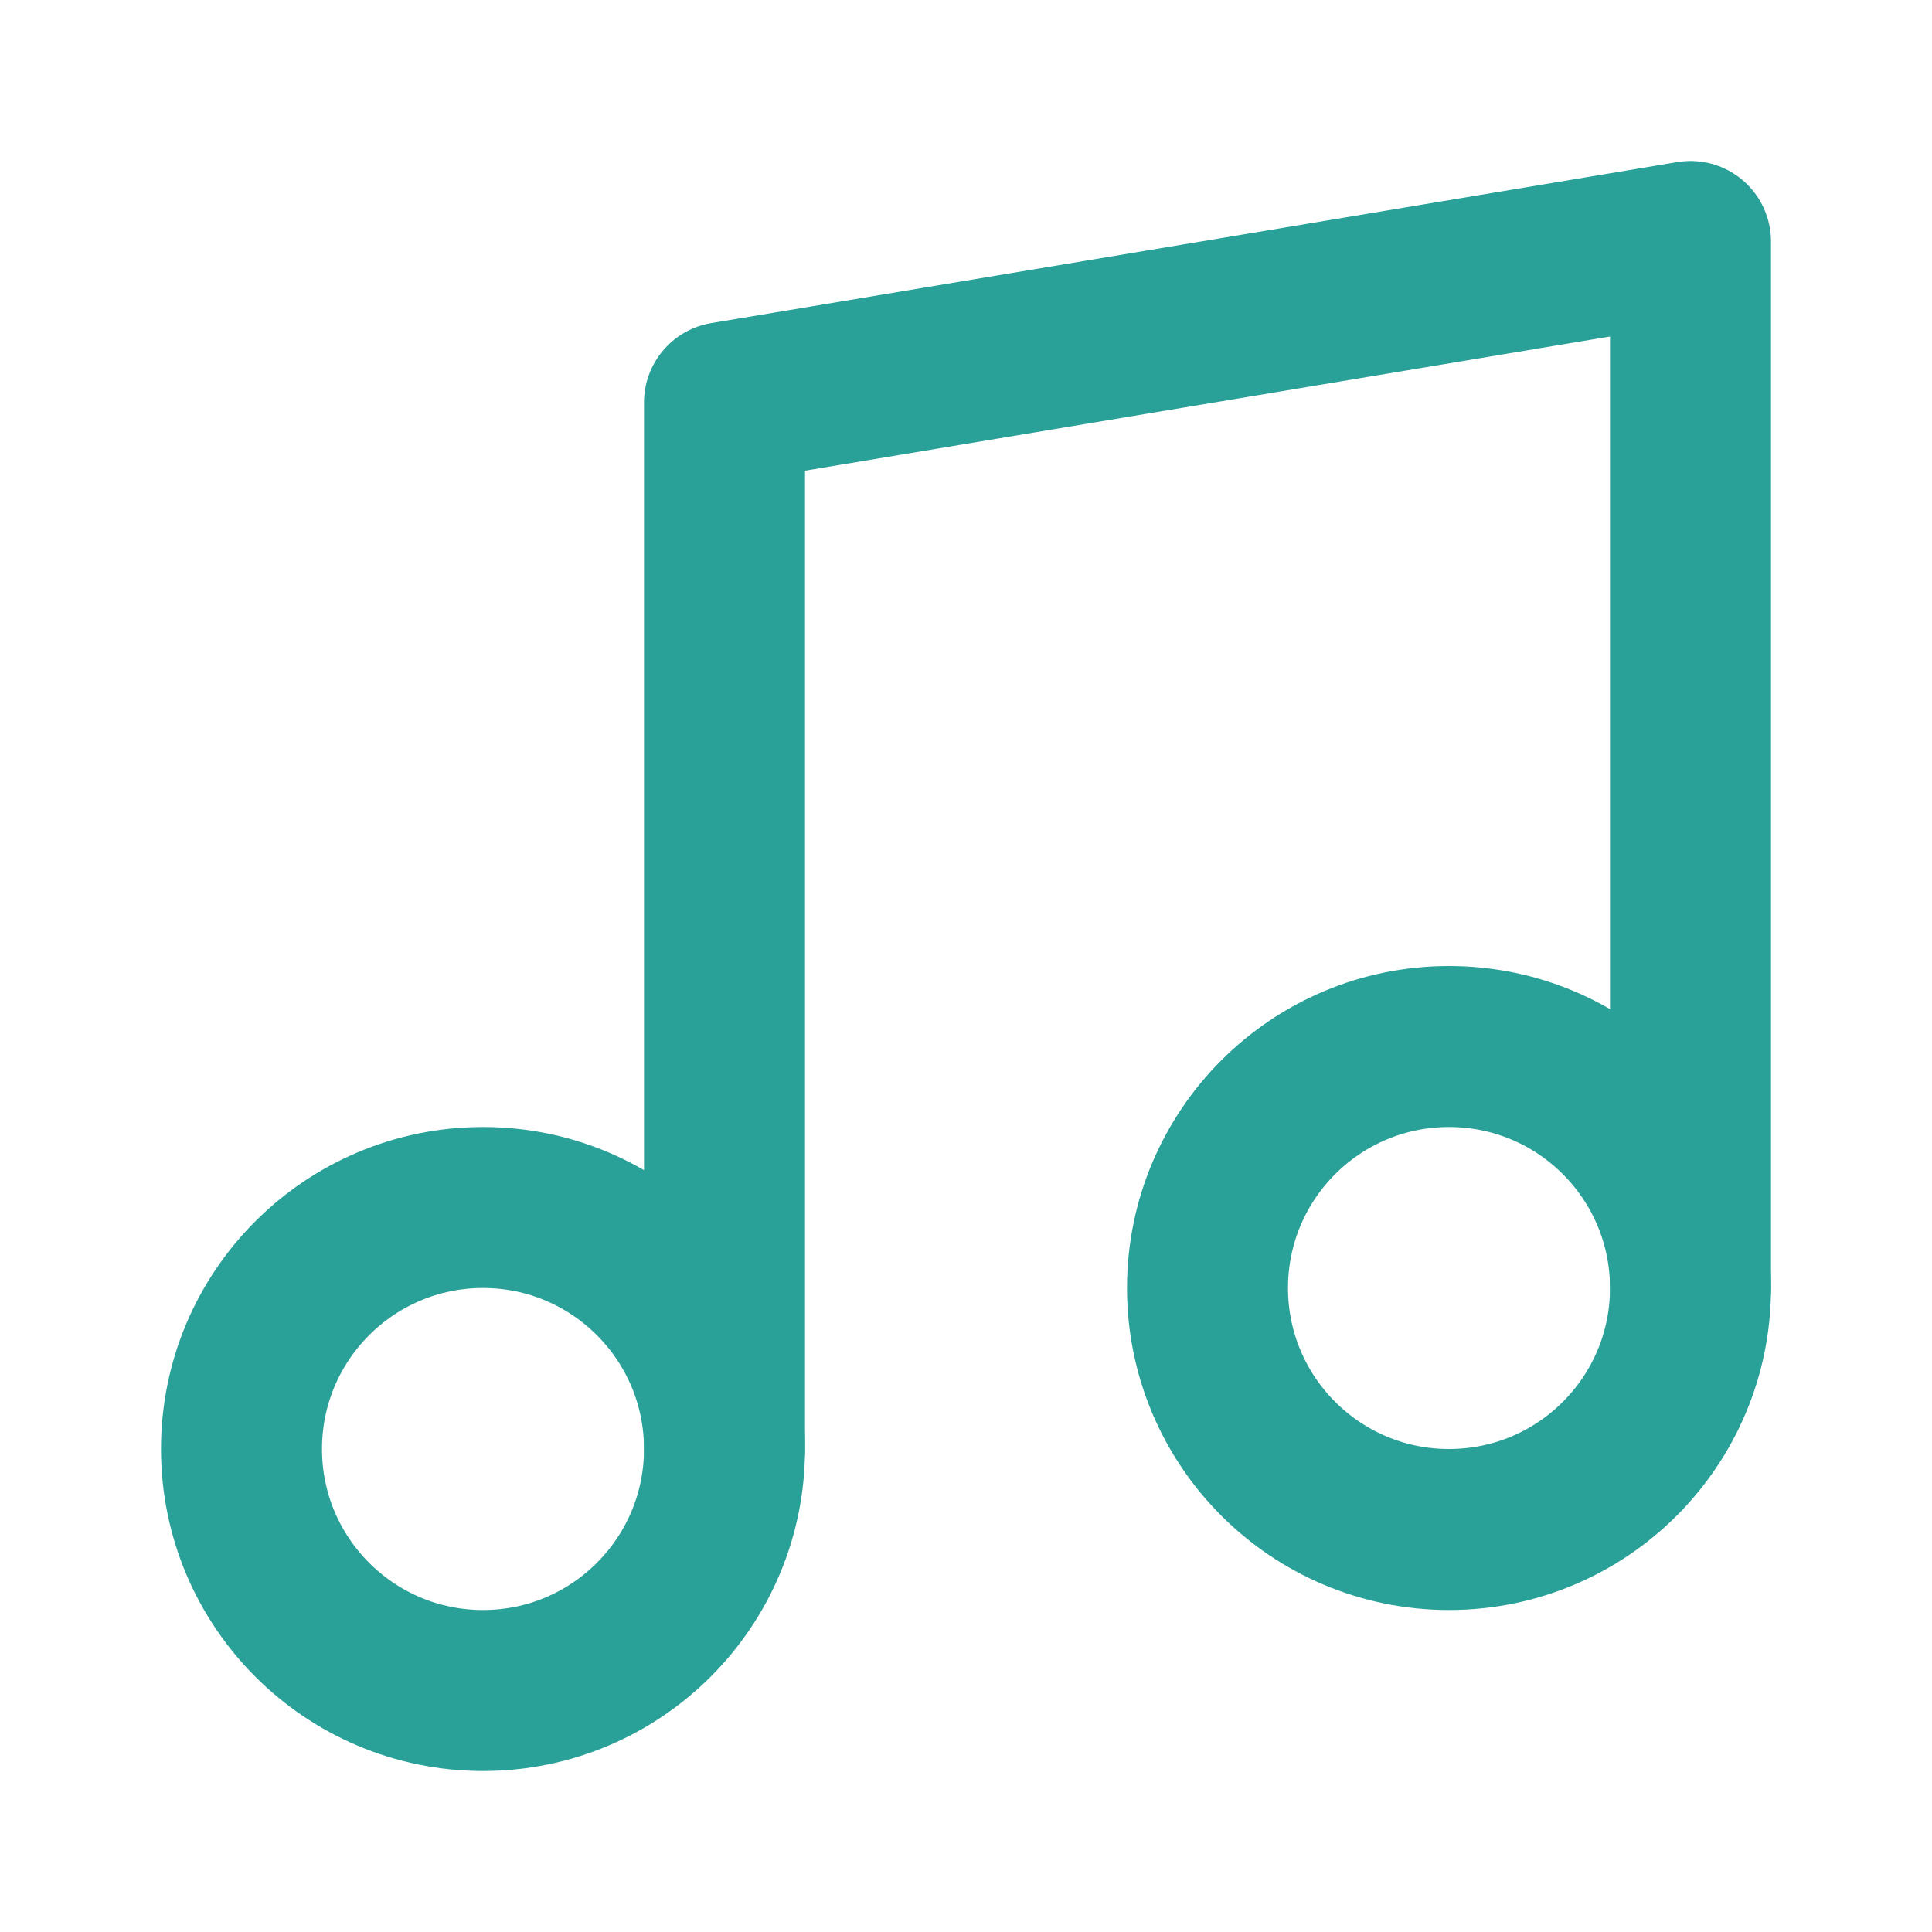
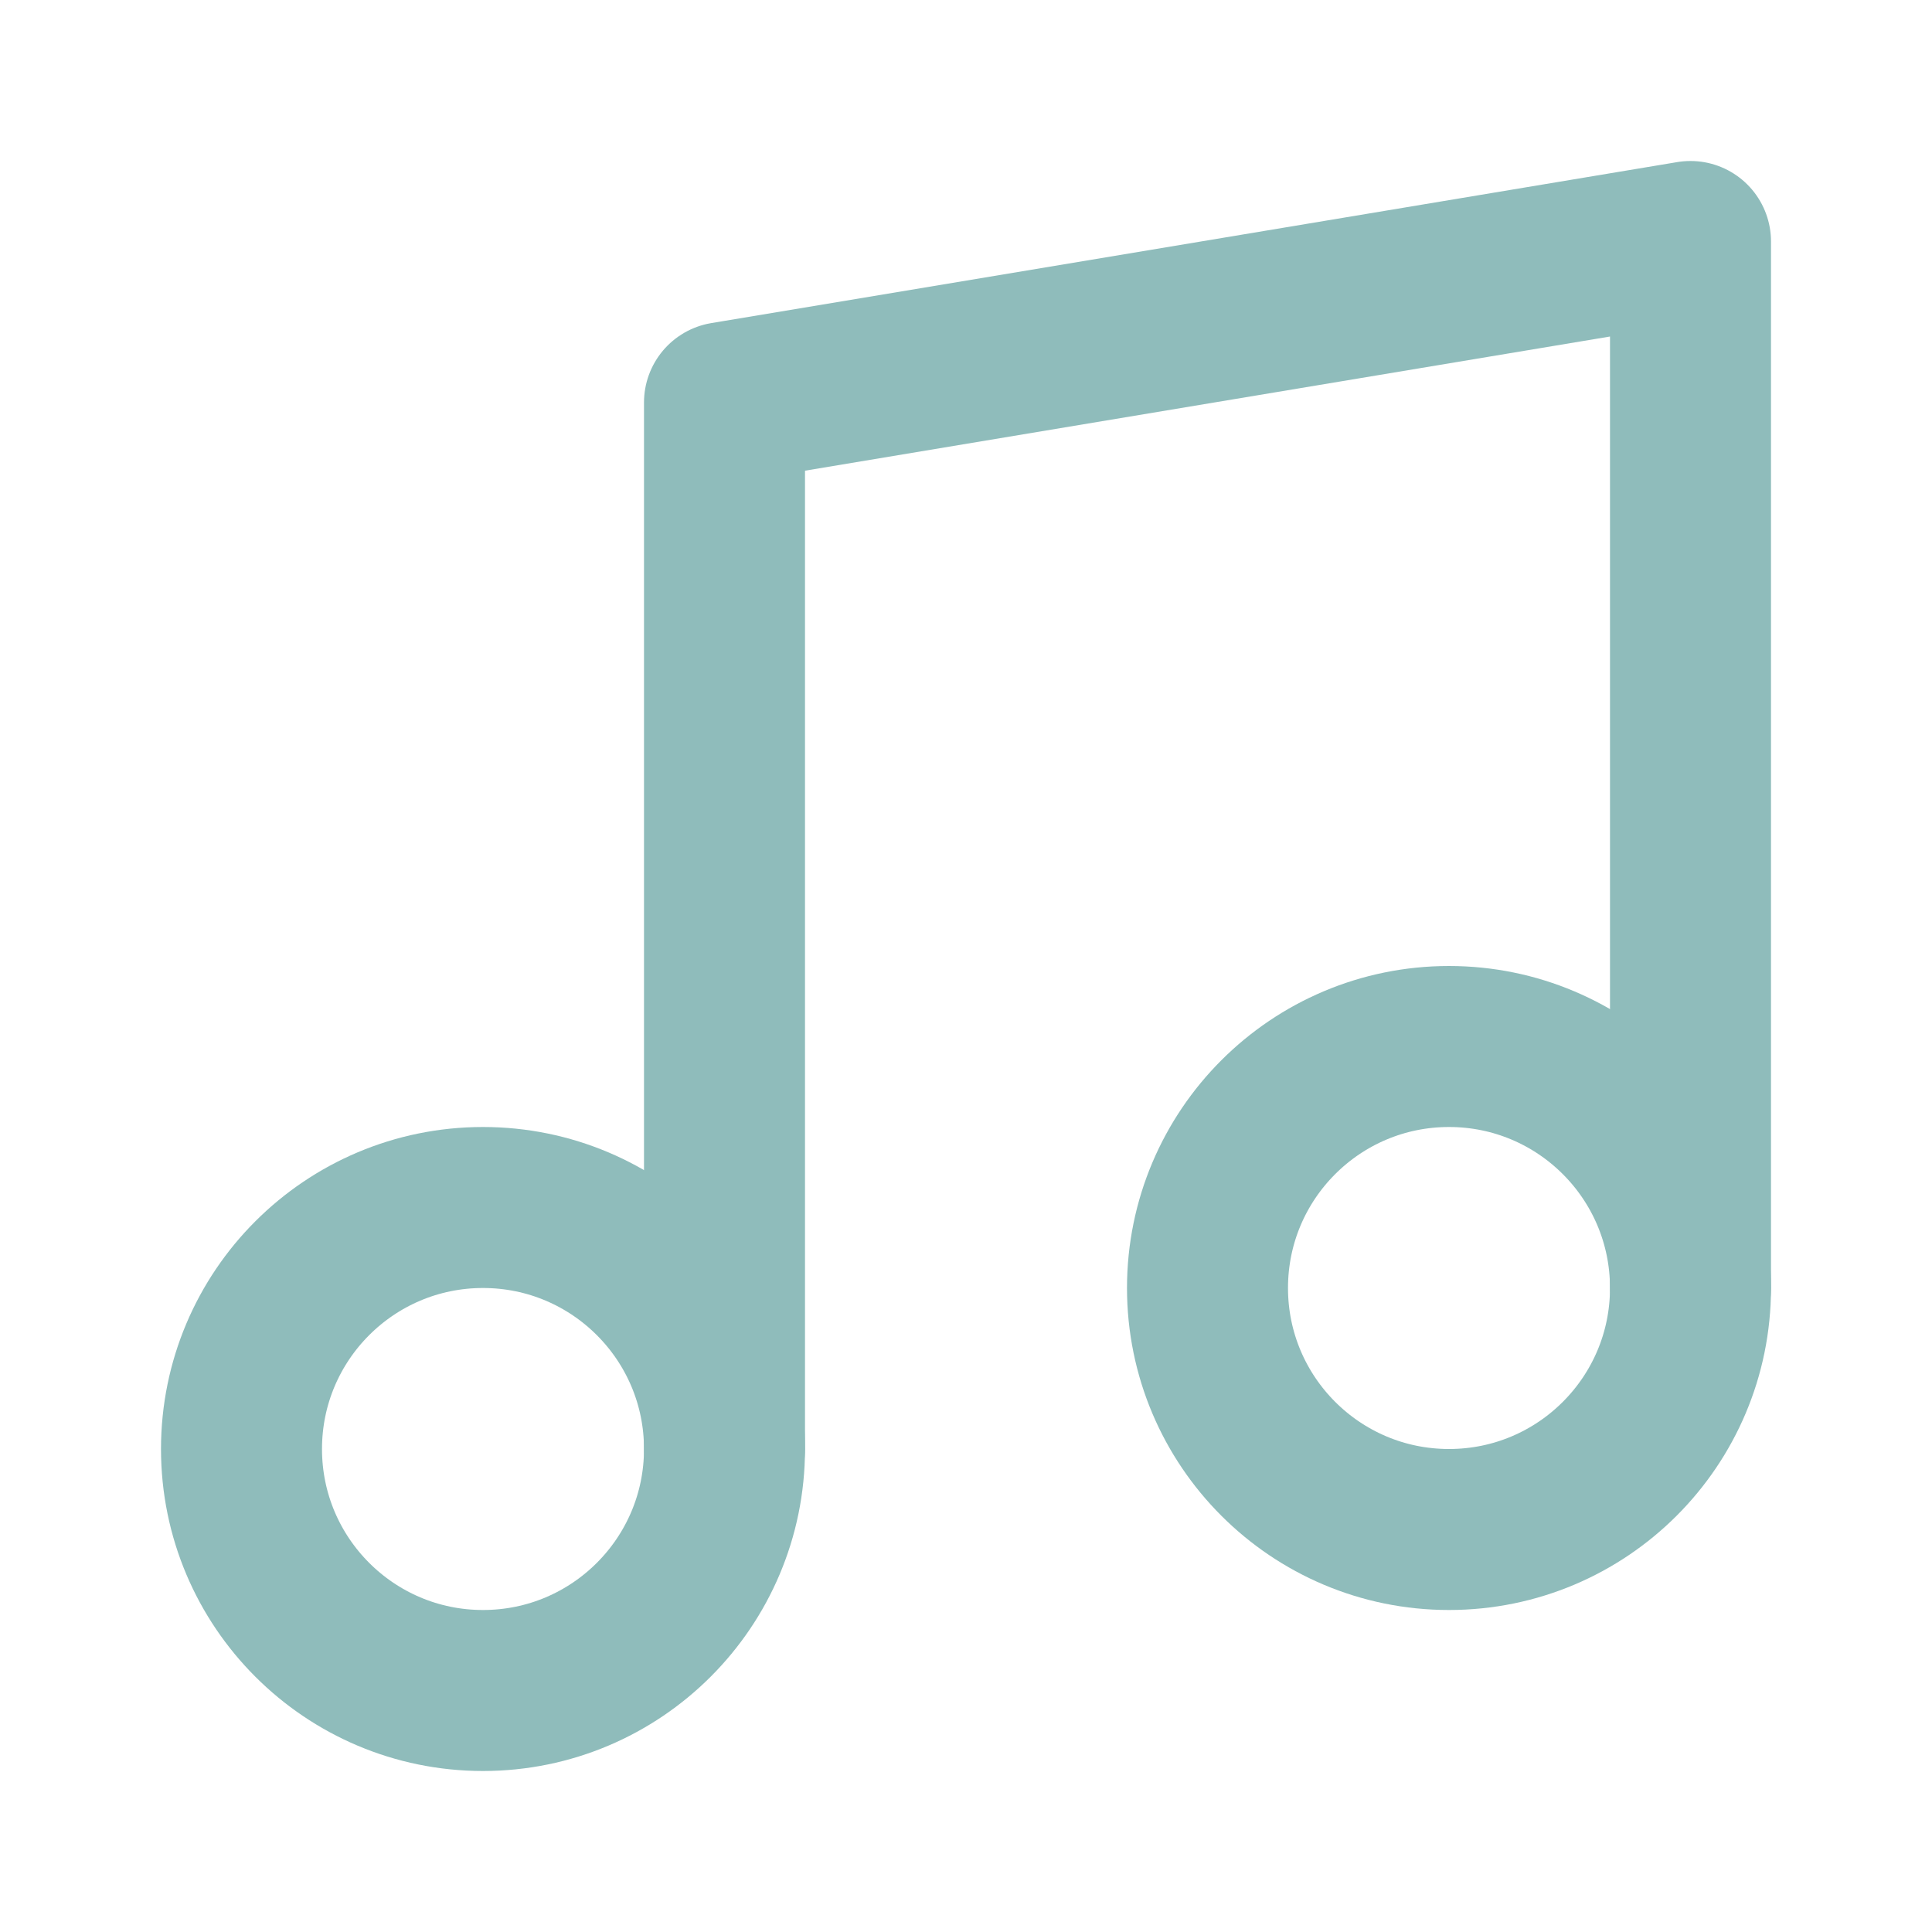
- <svg xmlns="http://www.w3.org/2000/svg" width="24" height="24" viewBox="0 0 24 24" fill="none" stroke="#2aa198" stroke-width="2" stroke-linecap="round" stroke-linejoin="round" class="feather feather-music">
+ <svg xmlns="http://www.w3.org/2000/svg" width="24" height="24" viewBox="0 0 24 24" fill="none" stroke="#8FBCBB" stroke-width="2" stroke-linecap="round" stroke-linejoin="round" class="feather feather-music">
  <path d="M9 18V5l12-2v13" />
  <circle cx="6" cy="18" r="3" />
  <circle cx="18" cy="16" r="3" />
</svg>
